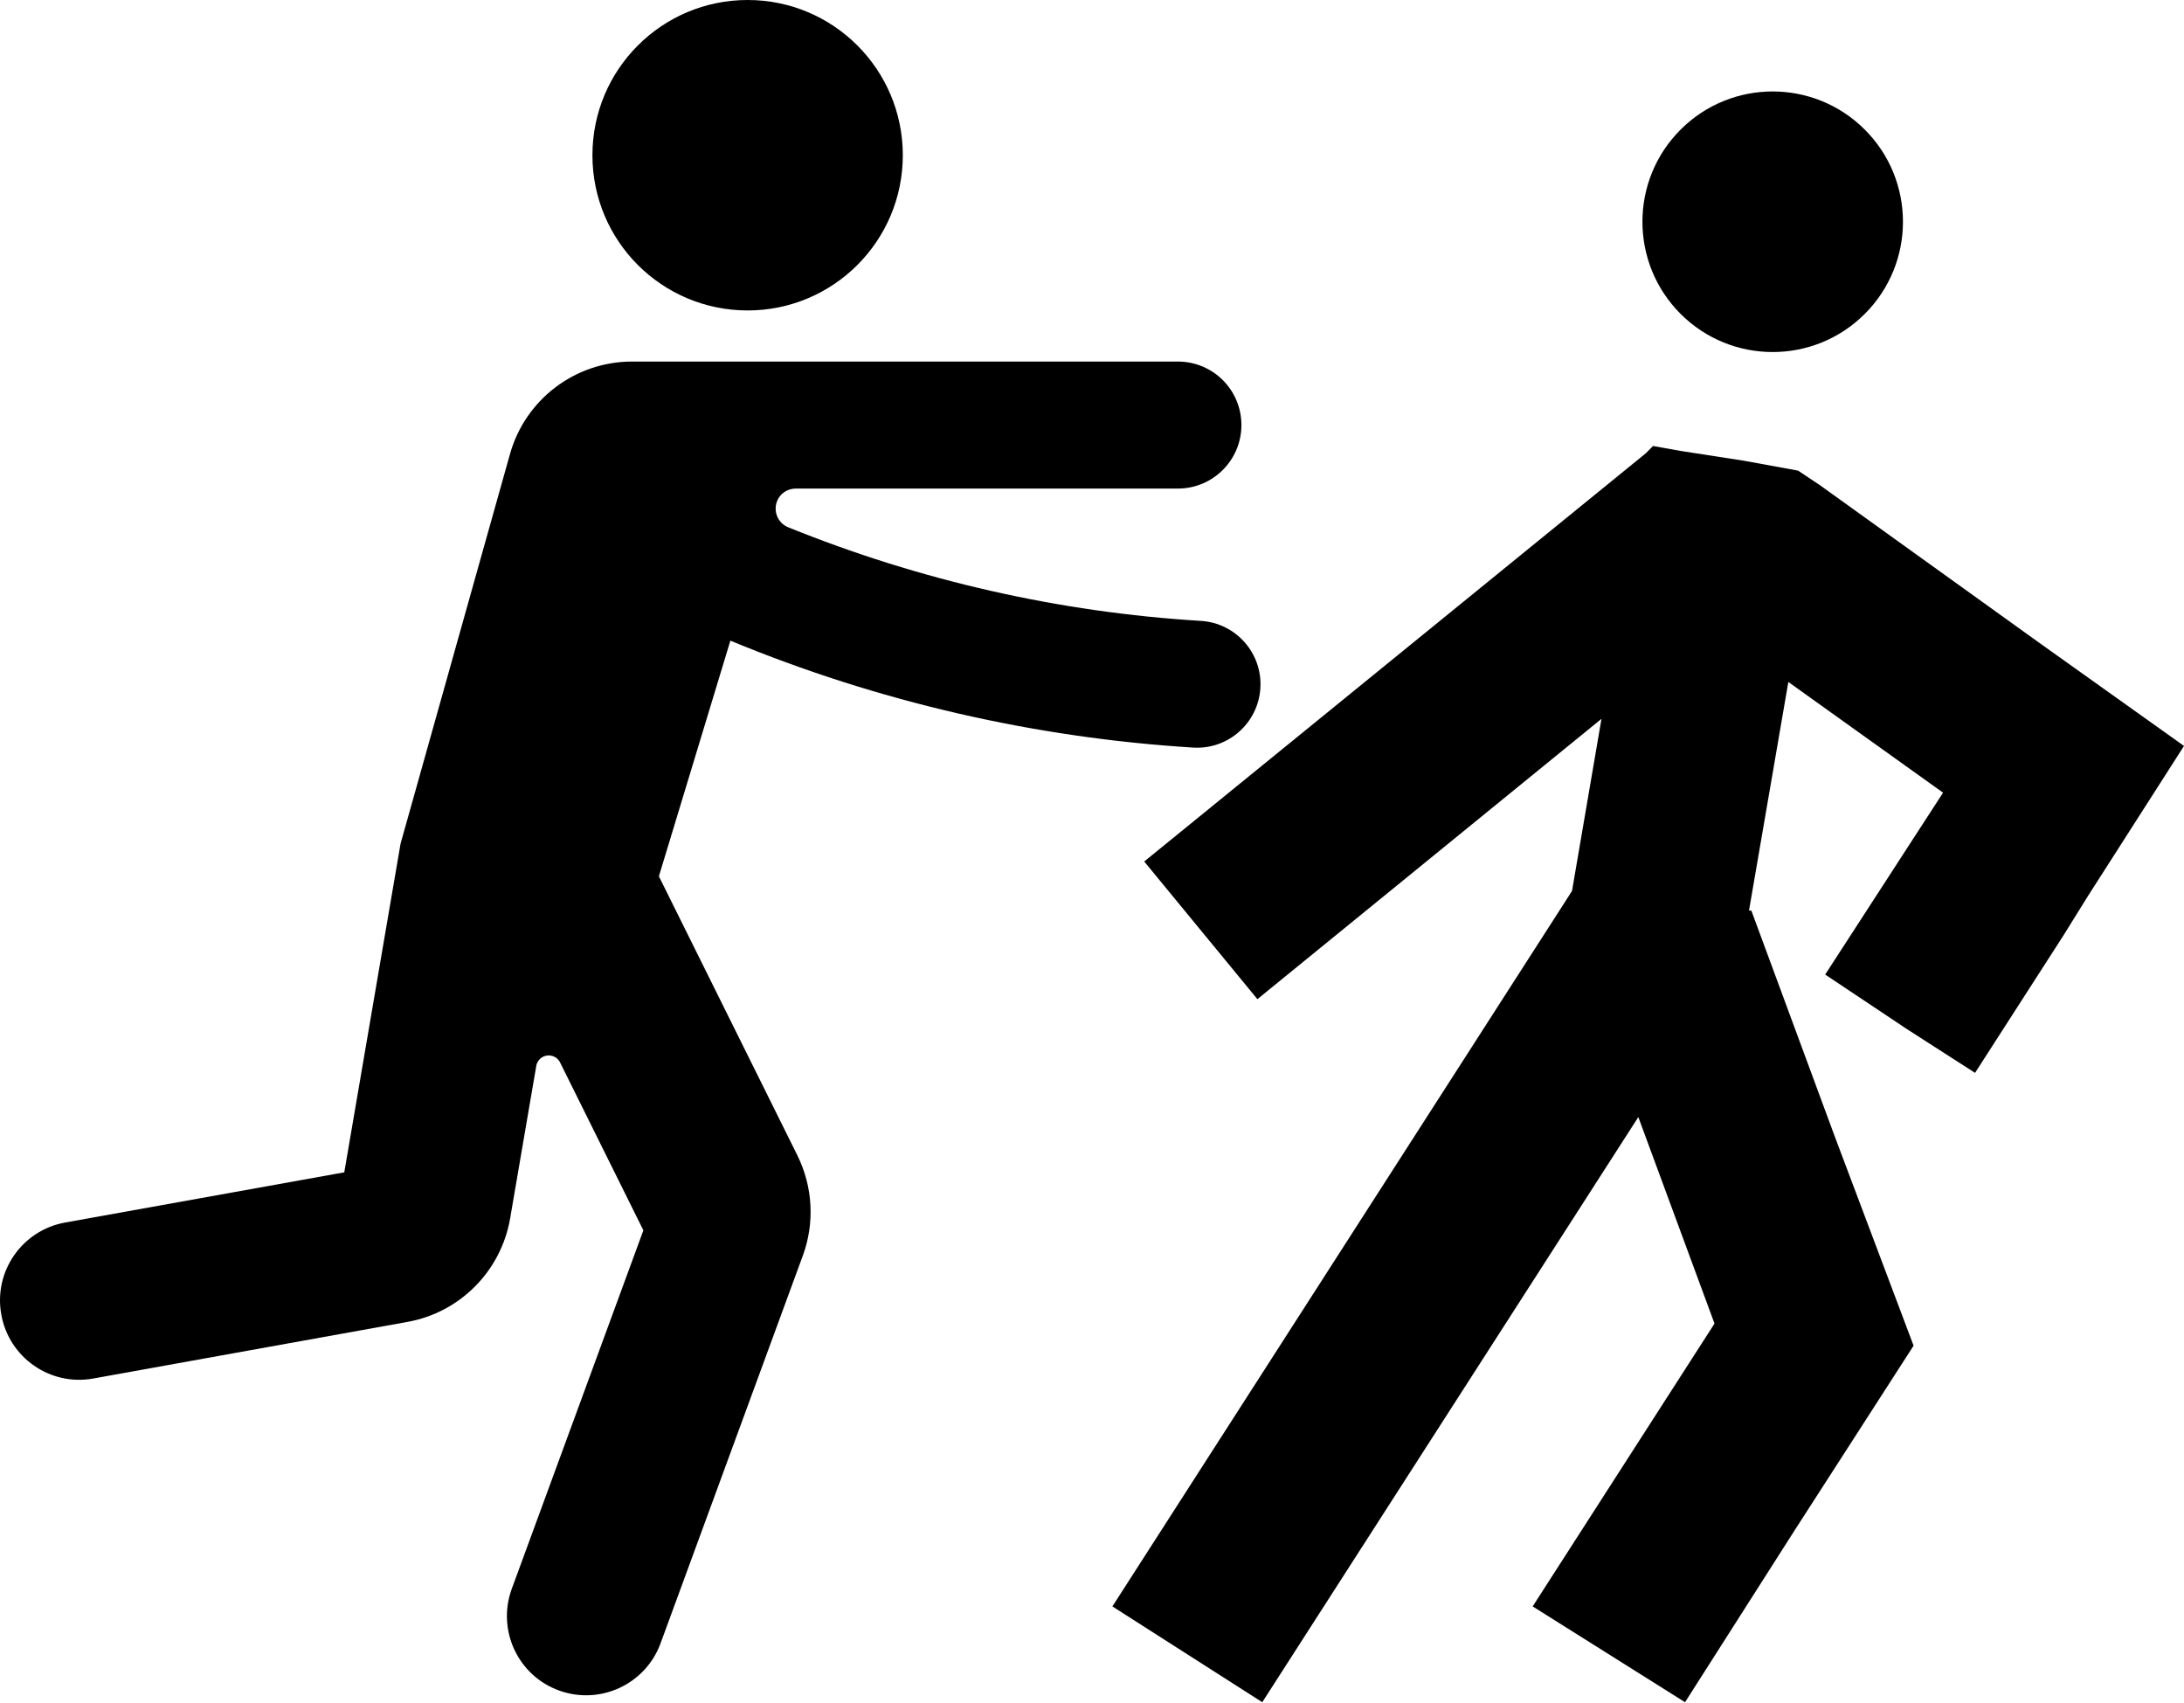
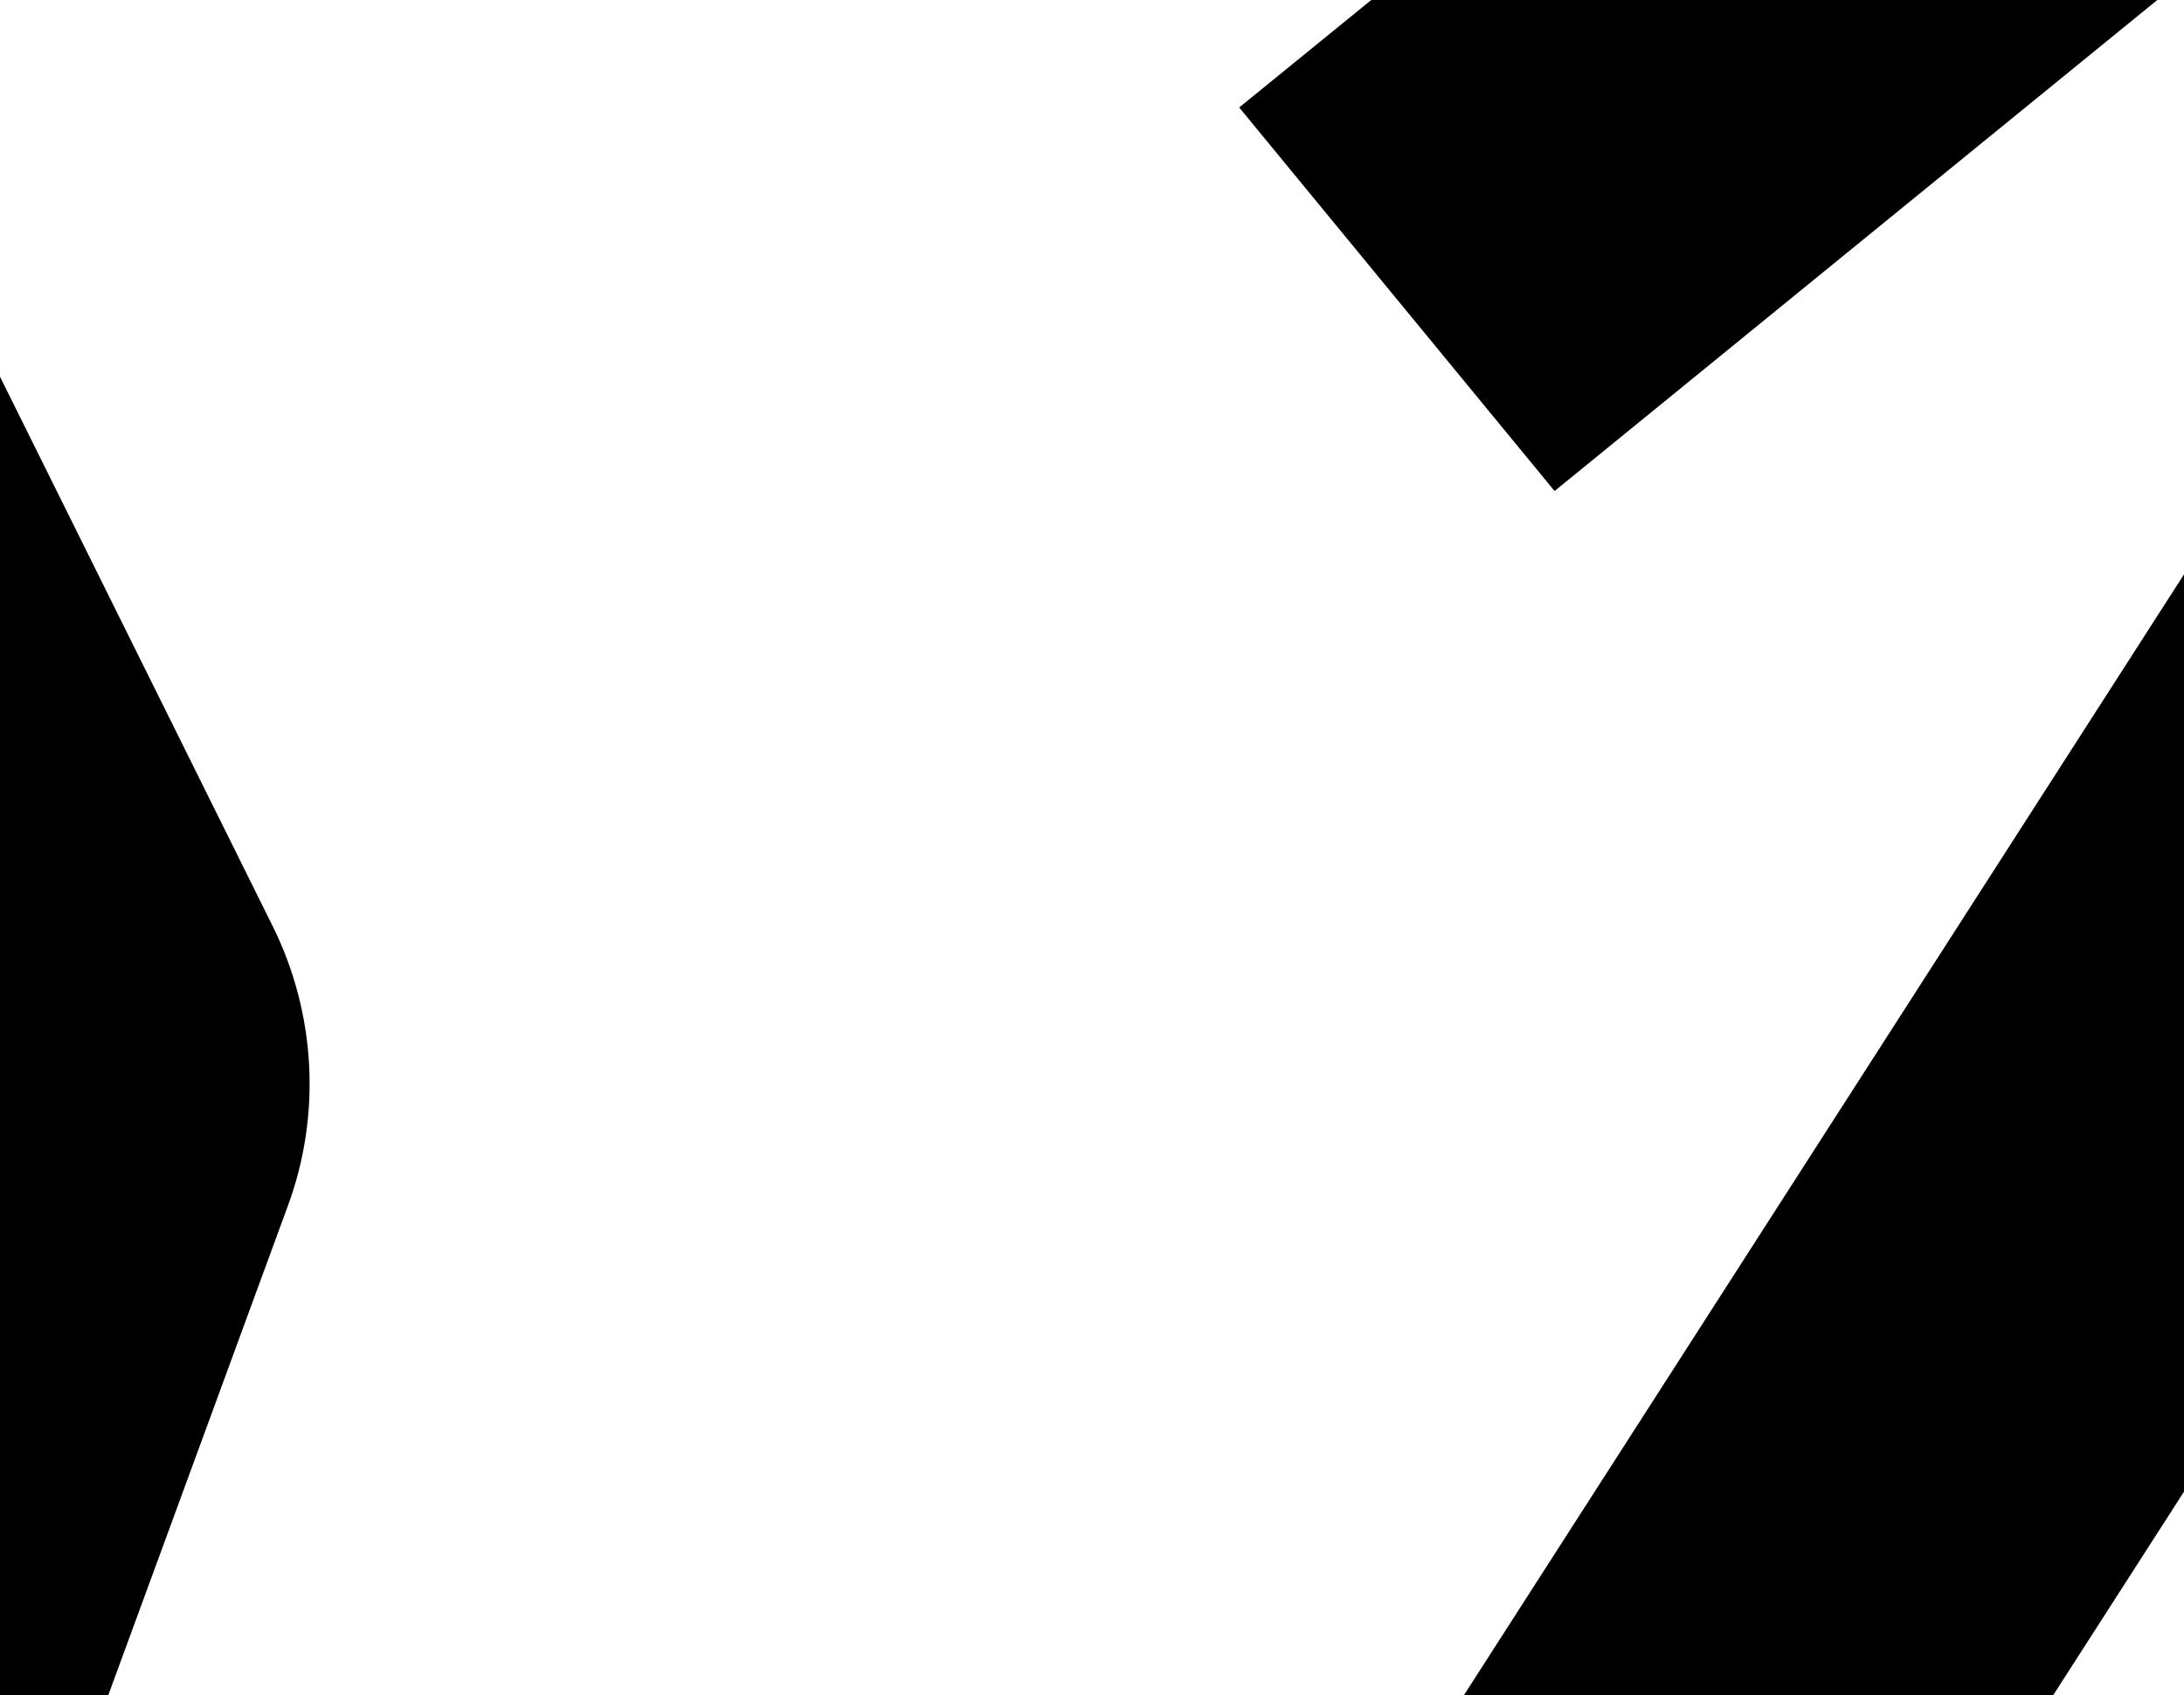
- <svg xmlns="http://www.w3.org/2000/svg" version="1.1" id="Layer_1" x="0px" y="0px" viewBox="0 0 1393.223 1085.657" xml:space="preserve" width="1393.223" height="1085.657">
-   <defs id="defs19" />
-   <g id="g8" transform="translate(446.2232,524.8566)">
-     <g id="g6">
-       <circle transform="matrix(0.7071,-0.7071,0.7071,0.7071,471.6391,371.7563)" cx="684.6" cy="-383.4" id="ellipse2" r="83.1" />
-       <polygon points="870.2,71.6 813.7,159.4 769.8,131.2 718.1,96.7 793.3,-19.3 694.6,-89.9 669.5,55.9 671,55.9 724.3,200.2 774.5,333.4 697.7,452.6 628.7,560.8 531.5,499.7 647.5,319.3 598.9,187.6 359,560.8 263.4,499.7 556.6,43.4 556.6,43.4 575.4,-66.4 355.9,112.4 283.7,24.6 603.6,-235.7 608.3,-240.4 625.6,-237.3 666.3,-231 700.8,-224.7 714.9,-215.3 854.5,-115 947,-49.1 885.8,46.5 " id="polygon4" />
+ <svg xmlns="http://www.w3.org/2000/svg" version="1.1" id="Layer_1" x="0px" y="0px" viewBox="0 0 500 388" style="enable-background:new 0 0 500 388;" xml:space="preserve">
+   <g>
+     <g>
+       <ellipse transform="matrix(0.7071 -0.7071 0.7071 0.7071 471.6391 371.7563)" cx="684.6" cy="-383.4" rx="83.1" ry="83.1" />
+       <polygon points="947,-49.1 885.8,46.5 870.2,71.6 813.7,159.4 769.8,131.2 718.1,96.7 793.3,-19.3 694.6,-89.9 669.5,55.9     671,55.9 724.3,200.2 774.5,333.4 697.7,452.6 628.7,560.8 531.5,499.7 647.5,319.3 598.9,187.6 359,560.8 263.4,499.7     556.6,43.4 556.6,43.4 575.4,-66.4 355.9,112.4 283.7,24.6 603.6,-235.7 608.3,-240.4 625.6,-237.3 666.3,-231 700.8,-224.7     714.9,-215.3 854.5,-115   " />
    </g>
  </g>
-   <g transform="translate(444.3231,481.3)" id="g14">
-     <path d="m 131.6,-382.3 c 0,-54.7 -44.3,-99 -99,-99 -54.7,0 -99,44.3 -99,99 v 0 c 0,54.7 44.3,99 99,99 54.7,0 99,-44.3 99,-99 z" id="path10" />
-     <path d="M 321.8,-85.3 C 231.4,-90.8 142.5,-111 58.5,-145 c -6.6,-2.7 -9.7,-10.1 -7.1,-16.7 1.9,-4.9 6.7,-8 11.9,-8 h 243.8 c 22.3,0 40.5,-18.1 40.5,-40.5 0,-22.4 -18.1,-40.5 -40.5,-40.5 H -41.1 c -36.3,0 -68.1,24.1 -77.9,59 l -69.8,248.5 -35.9,209.6 -178,32 c -27.5,4.9 -45.8,31.2 -40.8,58.7 4.9,27.5 31.2,45.8 58.7,40.8 l 200.4,-36.1 c 33.5,-6 59.7,-32.4 65.5,-66 l 16.7,-97.4 c 0.8,-4.4 5.1,-7.3 9.5,-6.4 2.4,0.5 4.5,2 5.6,4.2 l 53.2,107.2 -84.2,229.3 c -9.2,26.4 4.6,55.2 31,64.4 25.8,9 54.1,-4.1 63.9,-29.6 l 91,-247.9 c 7.7,-20.9 6.4,-44 -3.4,-63.9 L -24,77.6 21.6,-72.7 c 94,38.9 193.7,61.9 295.2,68.2 22.3,1.4 41.5,-15.6 42.9,-37.9 1.4,-22.3 -15.6,-41.5 -37.9,-42.9 z" id="path12" />
+   <g transform="translate(-1.900119,-43.55658)">
+     <path d="M131.6-382.3c0-54.7-44.3-99-99-99s-99,44.3-99,99l0,0c0,54.7,44.3,99,99,99S131.6-327.6,131.6-382.3z" />
+     <path d="M321.8-85.3C231.4-90.8,142.5-111,58.5-145c-6.6-2.7-9.7-10.1-7.1-16.7c1.9-4.9,6.7-8,11.9-8h243.8   c22.3,0,40.5-18.1,40.5-40.5s-18.1-40.5-40.5-40.5H-41.1c-36.3,0-68.1,24.1-77.9,59l-69.8,248.5l-35.9,209.6l-178,32   c-27.5,4.9-45.8,31.2-40.8,58.7c4.9,27.5,31.2,45.8,58.7,40.8l200.4-36.1c33.5-6,59.7-32.4,65.5-66l16.7-97.4   c0.8-4.4,5.1-7.3,9.5-6.4c2.4,0.5,4.5,2,5.6,4.2l53.2,107.2l-84.2,229.3c-9.2,26.4,4.6,55.2,31,64.4c25.8,9,54.1-4.1,63.9-29.6   l91-247.9c7.7-20.9,6.4-44-3.4-63.9L-24,77.6L21.6-72.7c94,38.9,193.7,61.9,295.2,68.2c22.3,1.4,41.5-15.6,42.9-37.9   C361.1-64.7,344.1-83.9,321.8-85.3z" />
  </g>
</svg>
